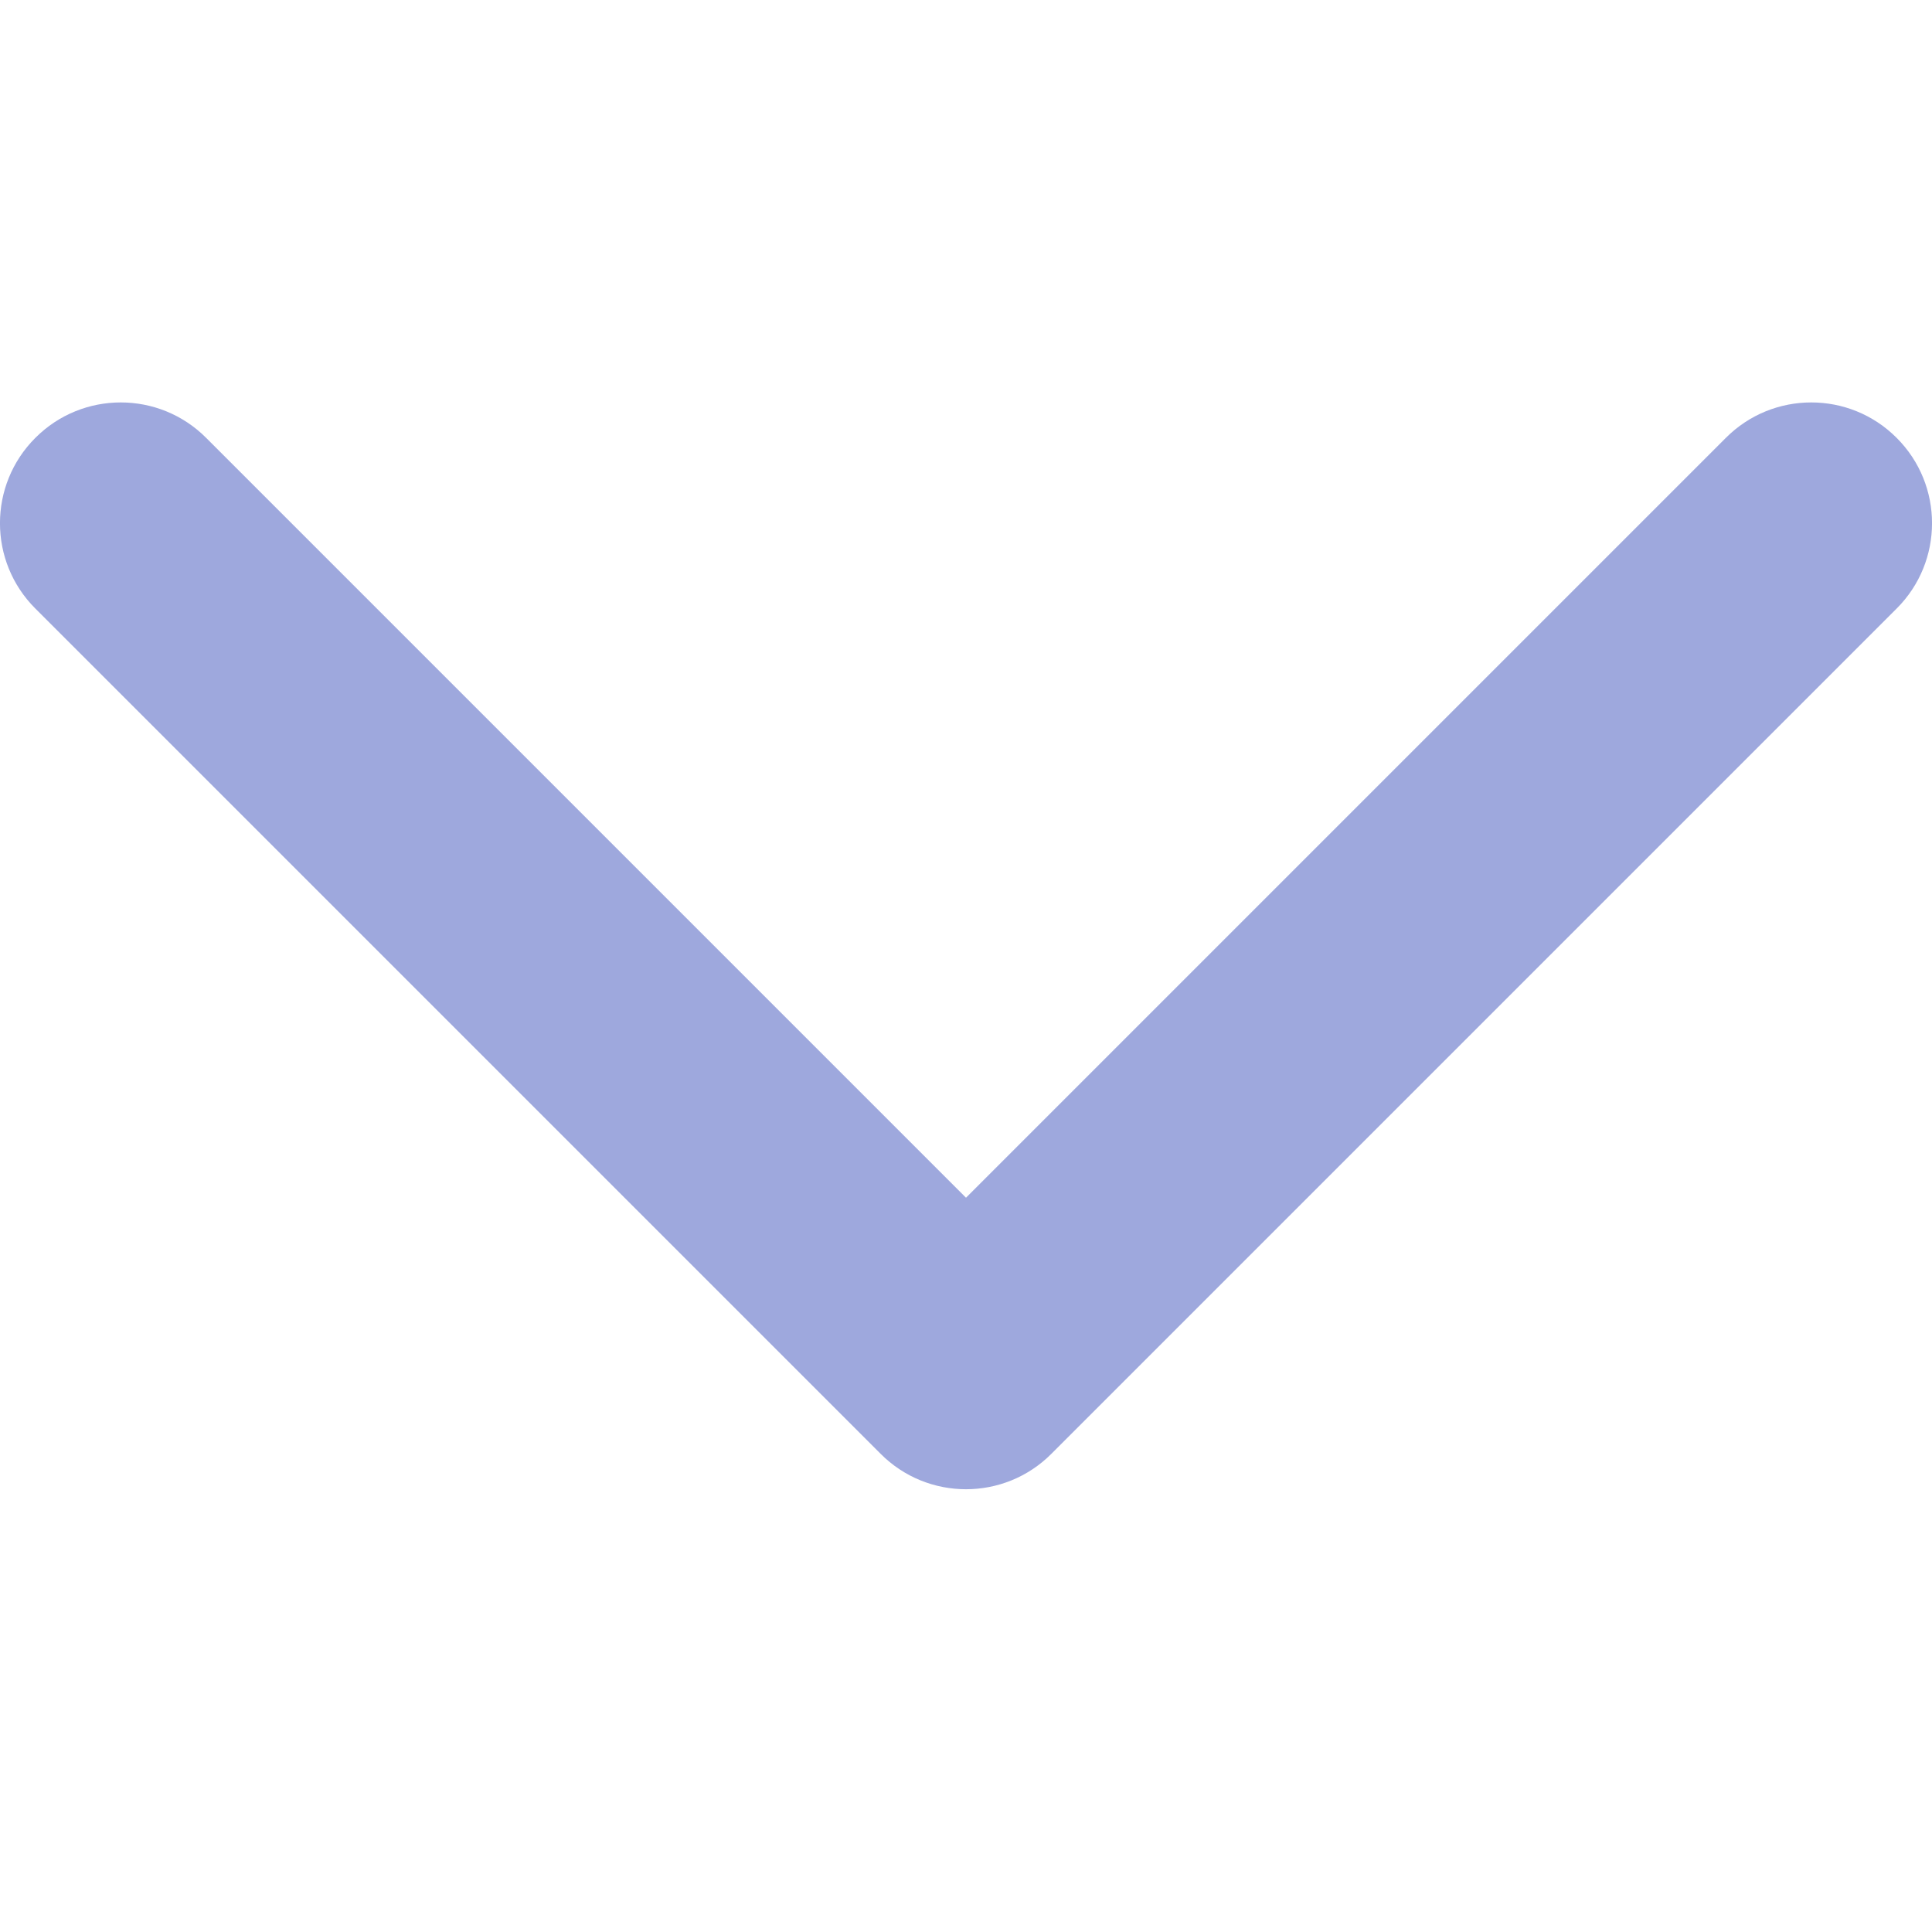
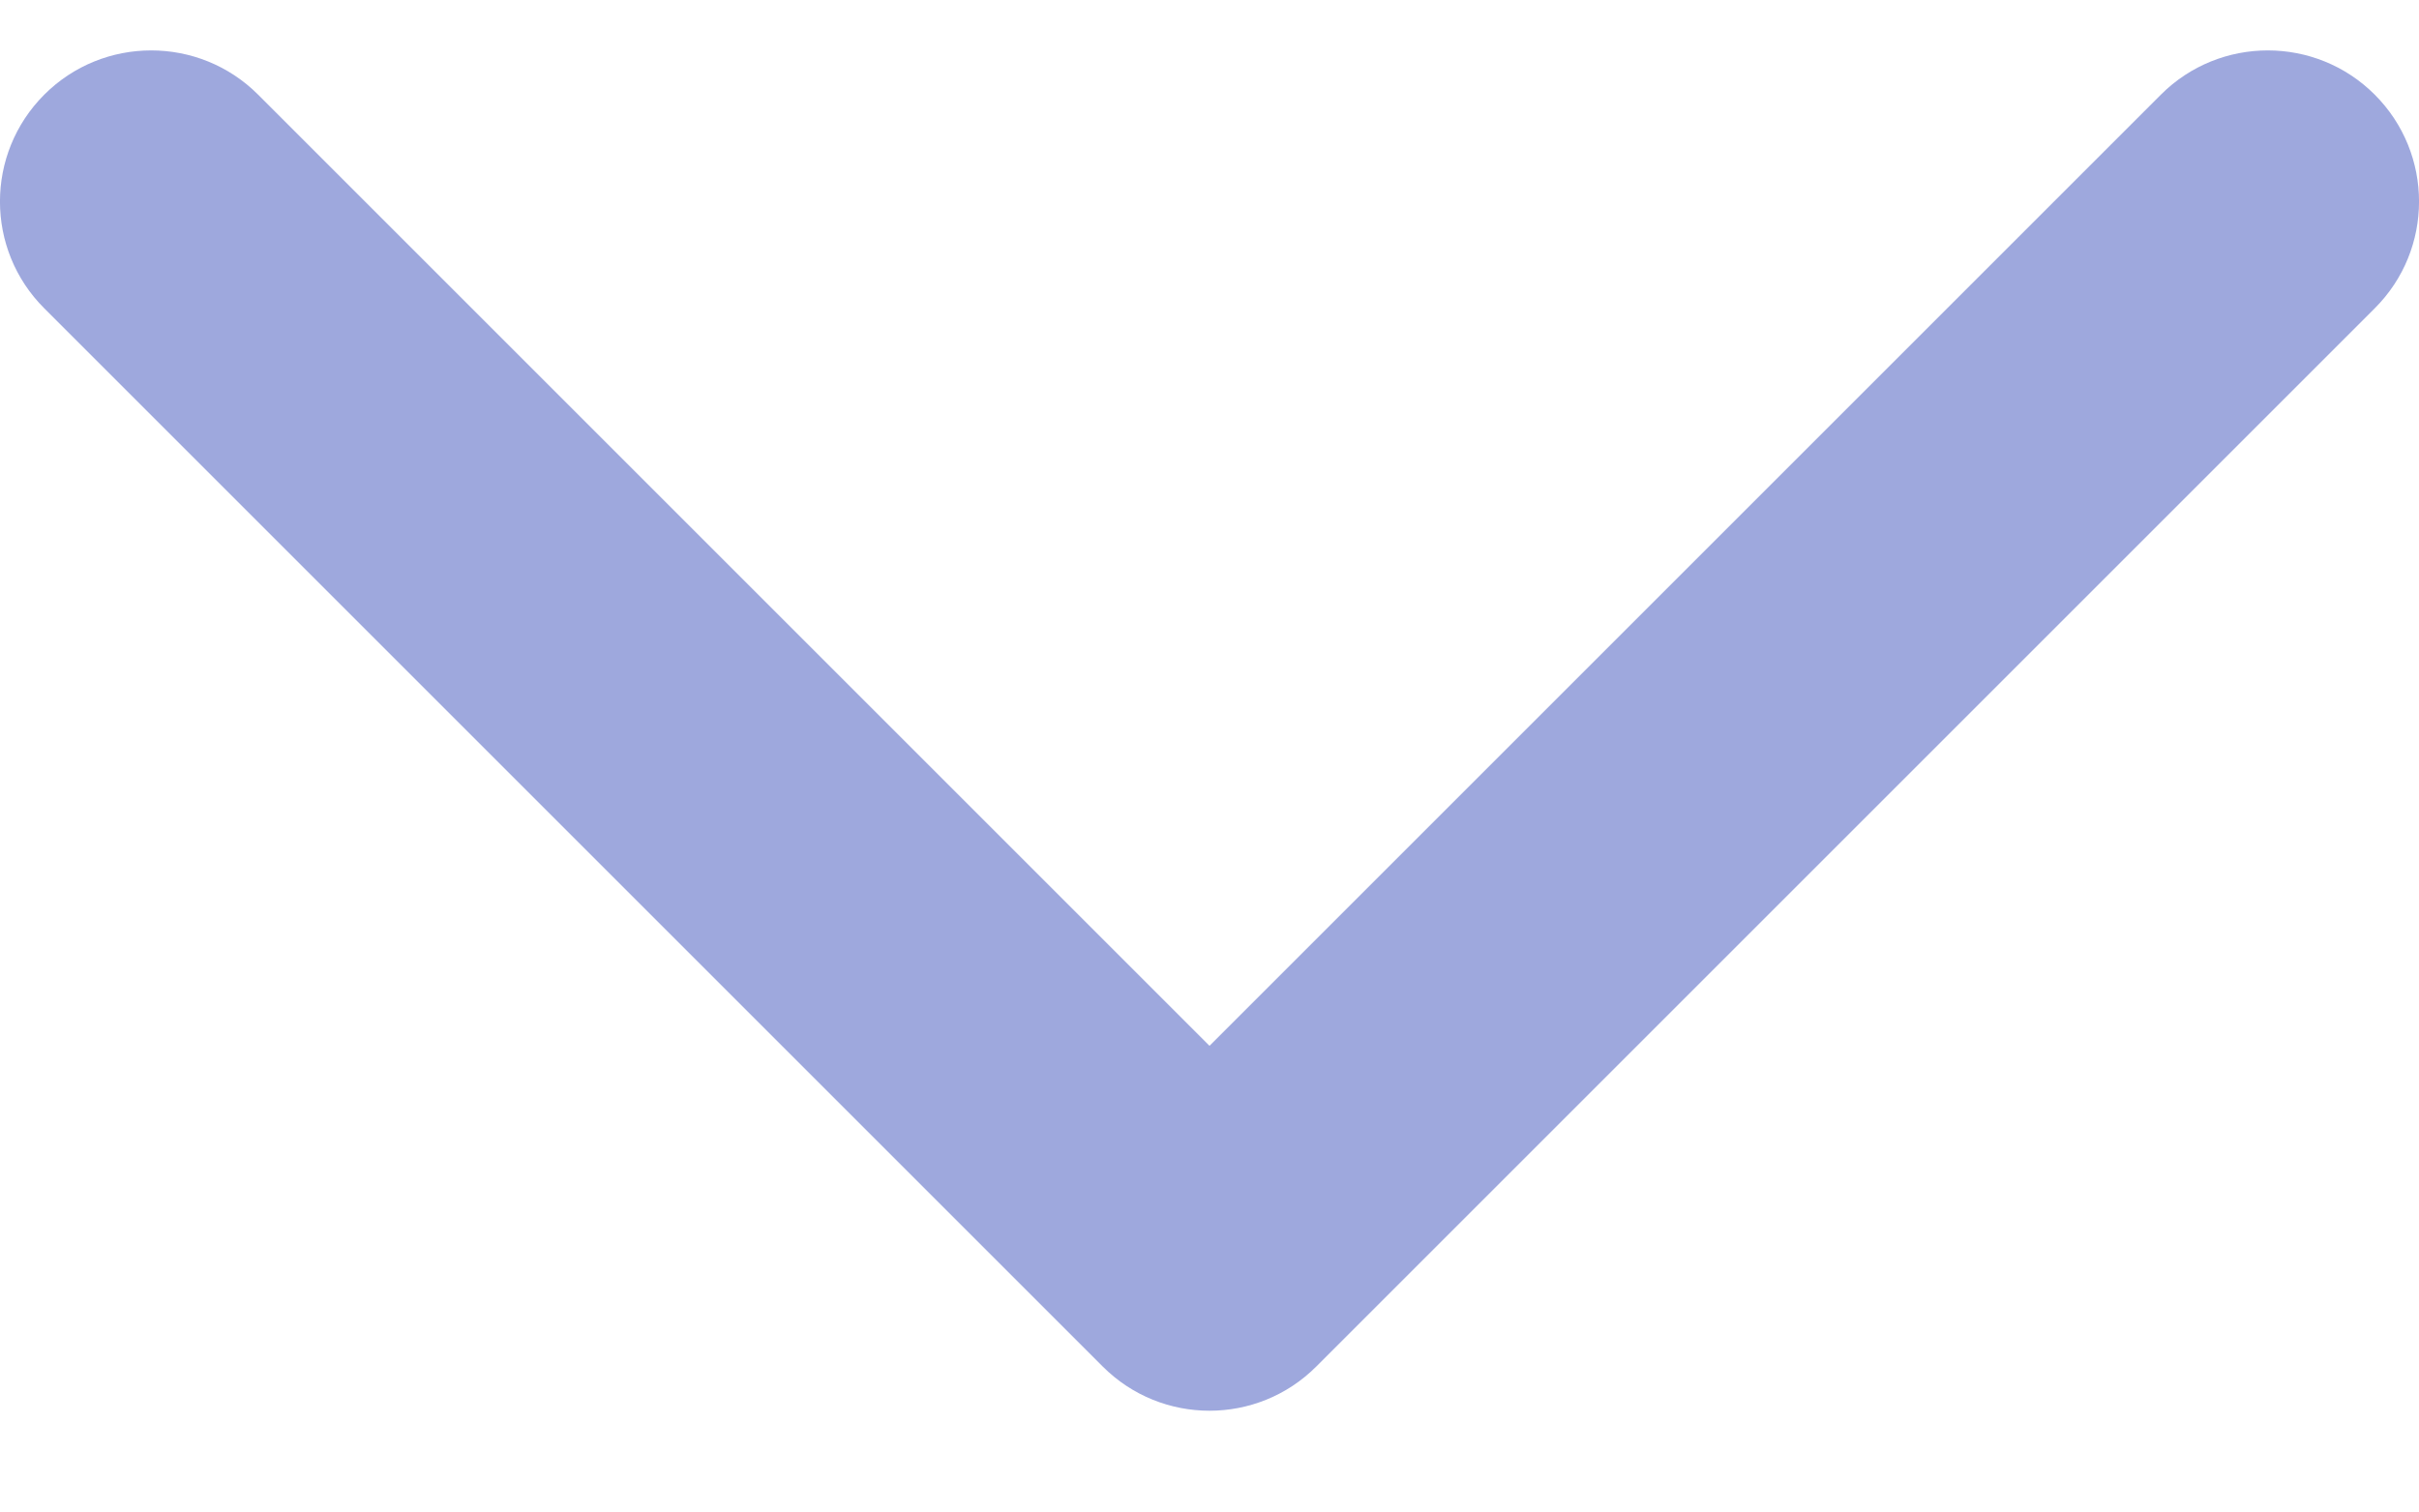
- <svg xmlns="http://www.w3.org/2000/svg" width="16" height="16" viewBox="0 0 16 16" fill="none">
-   <path fill-rule="evenodd" clip-rule="evenodd" d="M0.293 3.626C0.683 3.235 1.317 3.235 1.707 3.626L8 9.919L14.293 3.626C14.683 3.235 15.317 3.235 15.707 3.626C16.098 4.016 16.098 4.65 15.707 5.04L8.707 12.04C8.317 12.431 7.683 12.431 7.293 12.04L0.293 5.04C-0.098 4.65 -0.098 4.016 0.293 3.626Z" fill="#9EA8DD" />
+ <svg xmlns="http://www.w3.org/2000/svg" width="16" height="10" viewBox="0 0 16 10" fill="none">
+   <path fill-rule="evenodd" clip-rule="evenodd" d="M0.293 0.626C0.683 0.236 1.317 0.236 1.707 0.626L8 6.919L14.293 0.626C14.683 0.236 15.317 0.236 15.707 0.626C16.098 1.017 16.098 1.65 15.707 2.04L8.707 9.04C8.317 9.431 7.683 9.431 7.293 9.04L0.293 2.04C-0.098 1.65 -0.098 1.017 0.293 0.626Z" fill="#9EA8DD" />
</svg>
